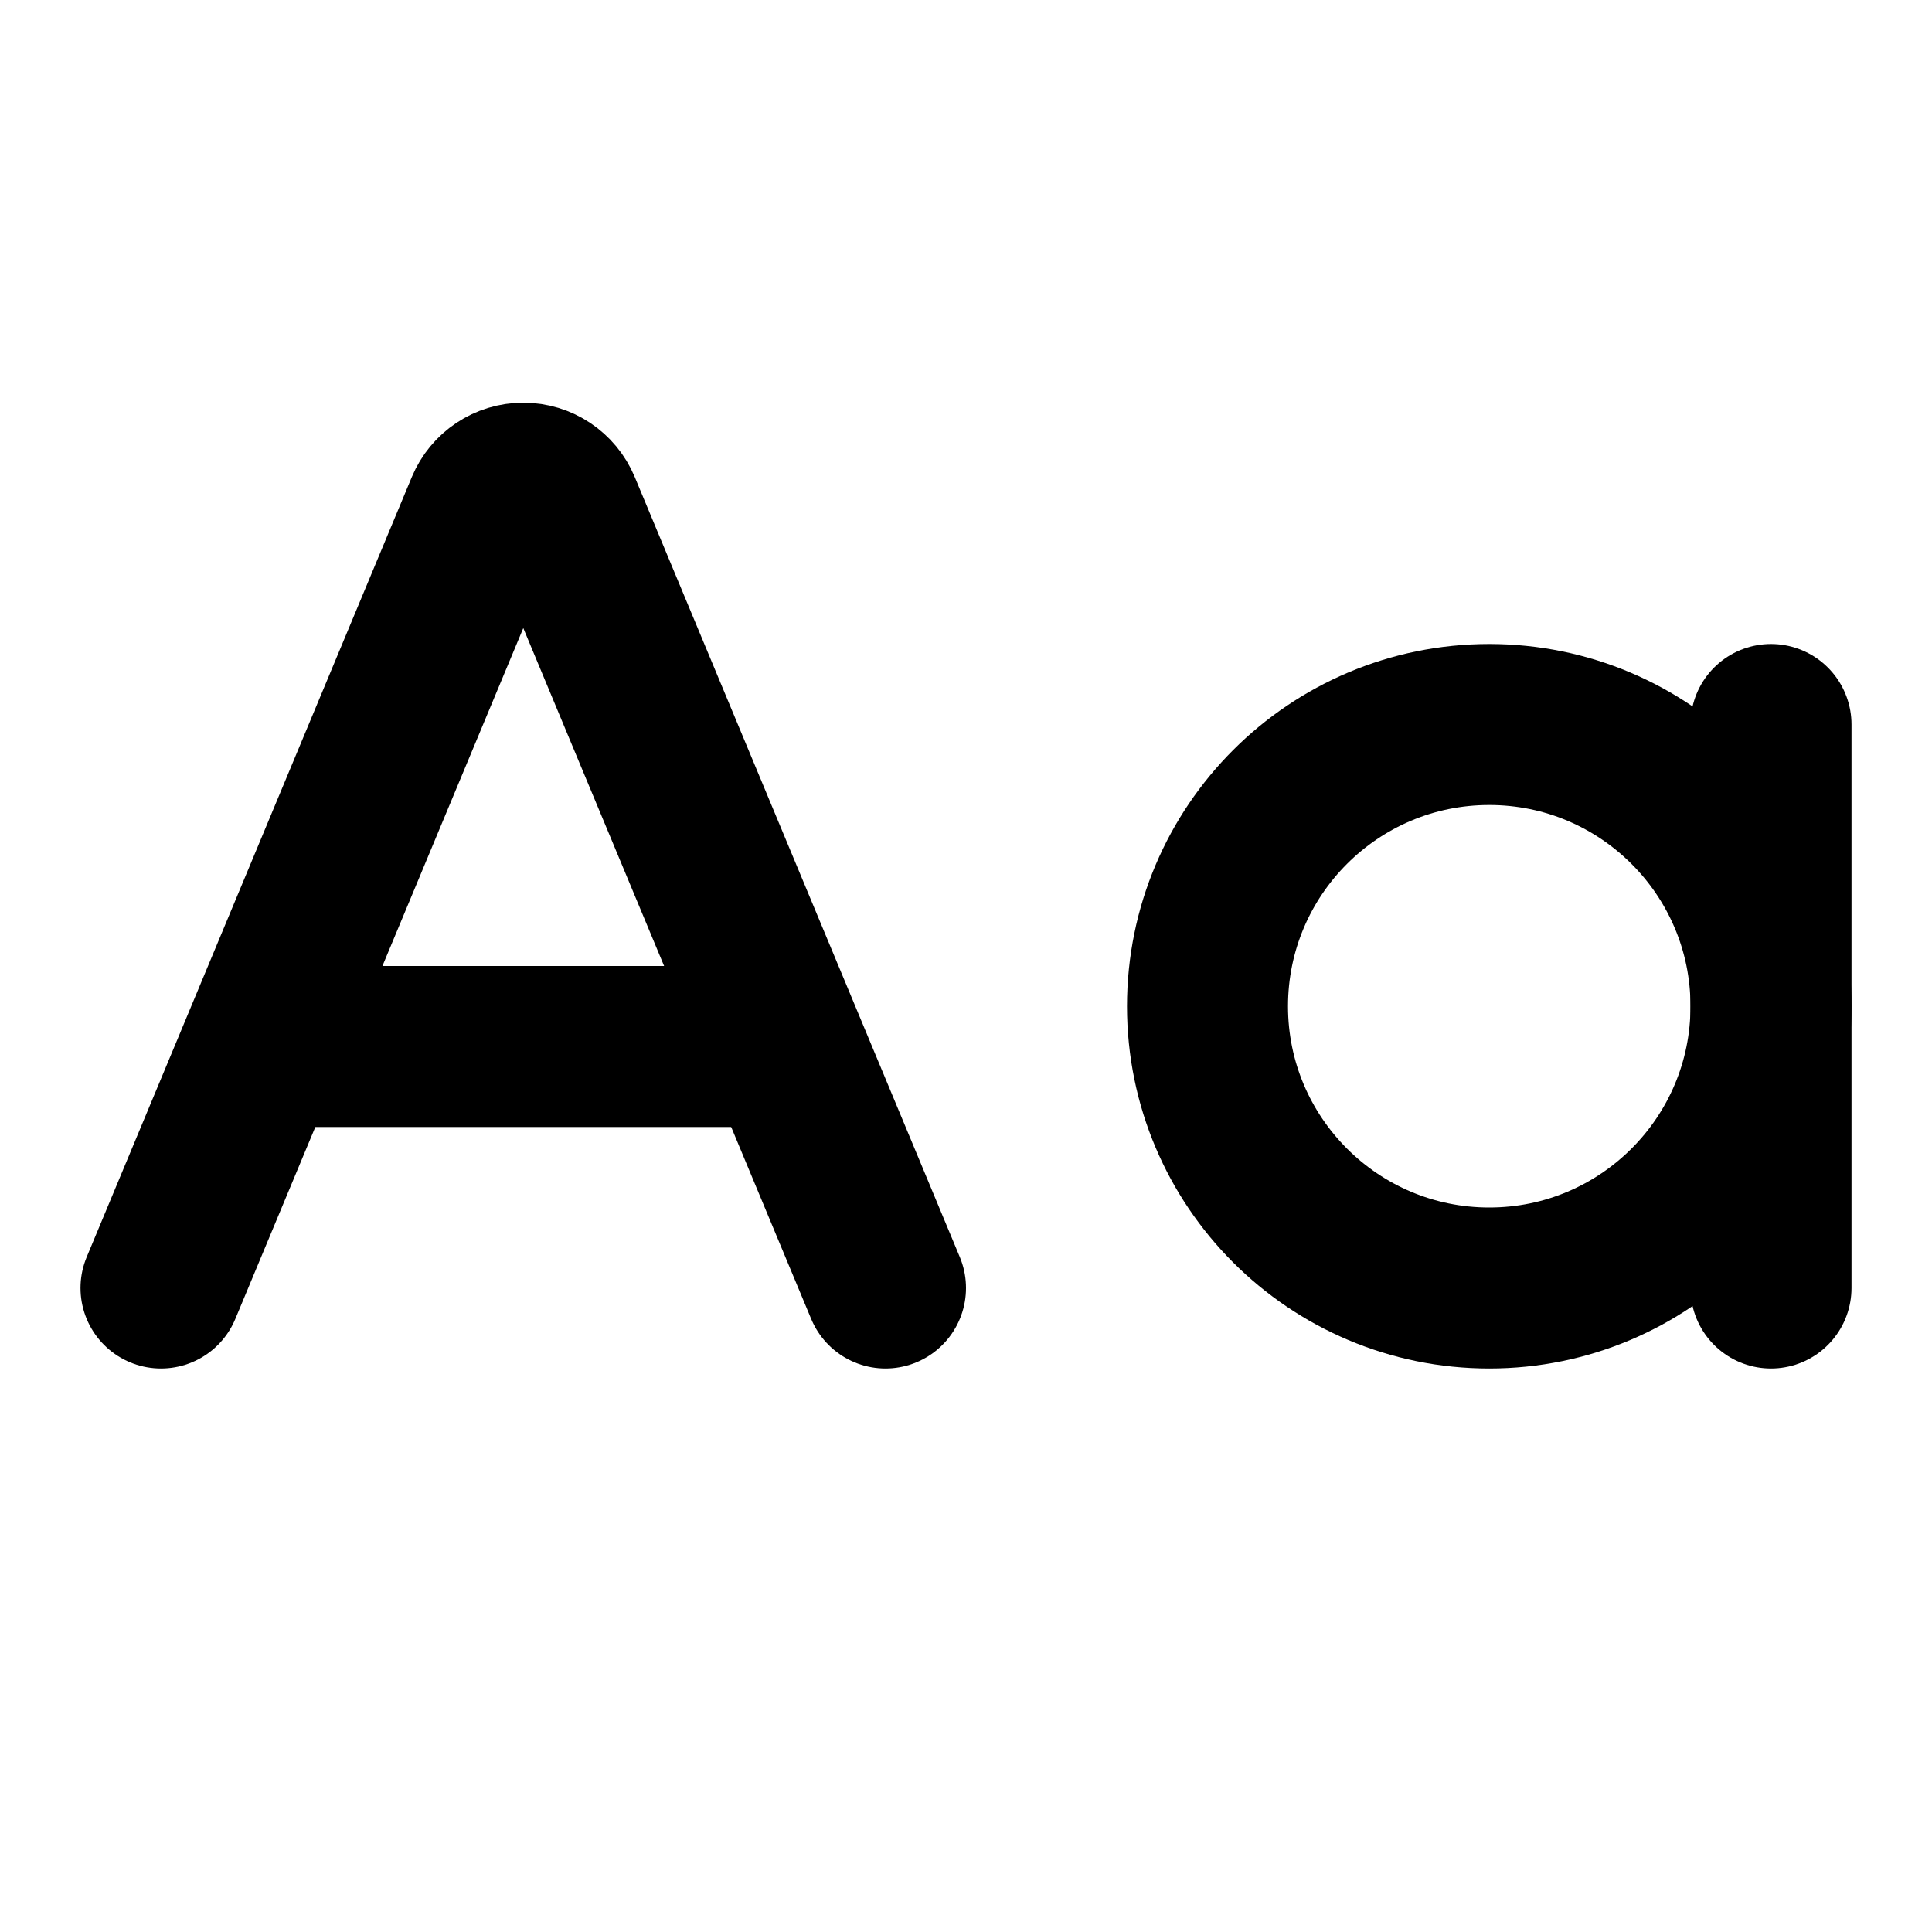
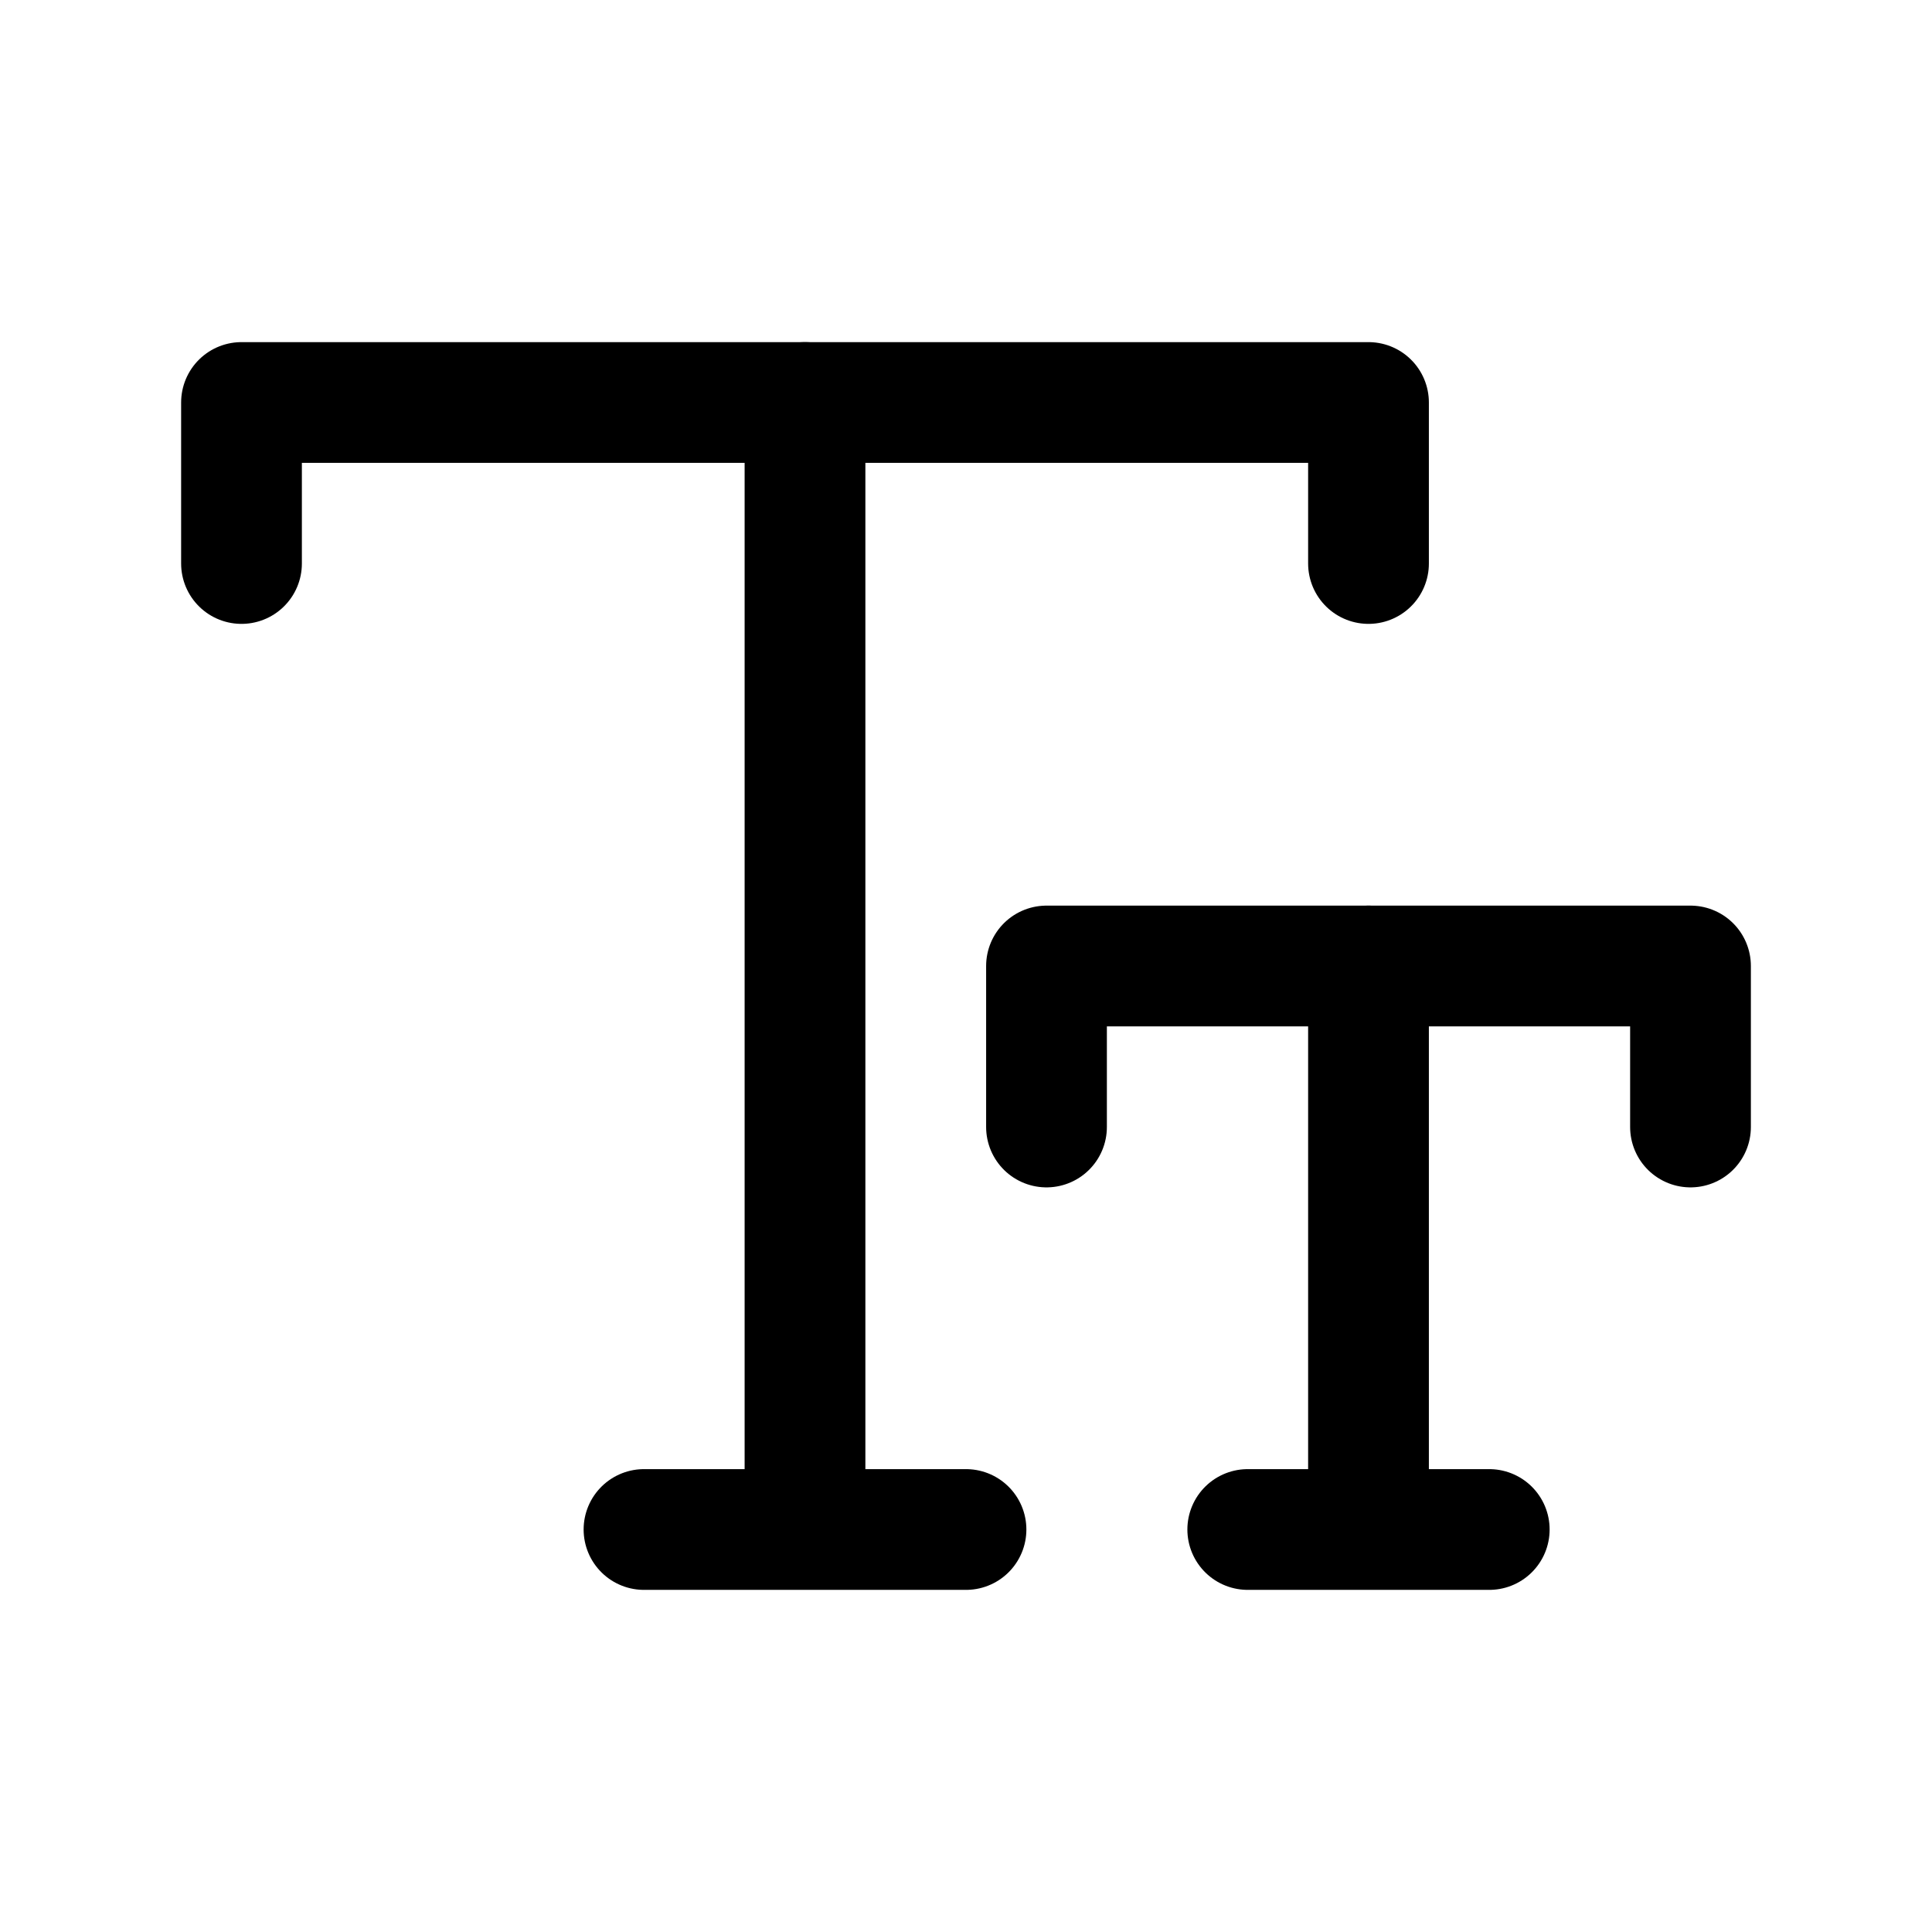
- <svg xmlns="http://www.w3.org/2000/svg" width="24" height="24" viewBox="0 0 24 24" fill="none" stroke="currentColor" stroke-width="2" stroke-linecap="round" stroke-linejoin="round" class="lucide lucide-case-sensitive-icon lucide-case-sensitive">
-   <path d="m2 16 4.039-9.69a.5.5 0 0 1 .923 0L11 16" />
-   <path d="M22 9v7" />
-   <path d="M3.304 13h6.392" />
-   <circle cx="18.5" cy="12.5" r="3.5" />
+ <svg xmlns="http://www.w3.org/2000/svg" width="24" height="24" viewBox="0 0 24 24" stroke-width="1.5" fill="none">
+   <path d="M3 7L3 5L17 5V7" stroke="currentColor" stroke-linecap="round" stroke-linejoin="round" />
+   <path d="M10 5L10 19M10 19H12M10 19H8" stroke="currentColor" stroke-linecap="round" stroke-linejoin="round" />
+   <path d="M13 14L13 12H21V14" stroke="currentColor" stroke-linecap="round" stroke-linejoin="round" />
+   <path d="M17 12V19M17 19H15.5M17 19H18.5" stroke="currentColor" stroke-linecap="round" stroke-linejoin="round" />
</svg>
